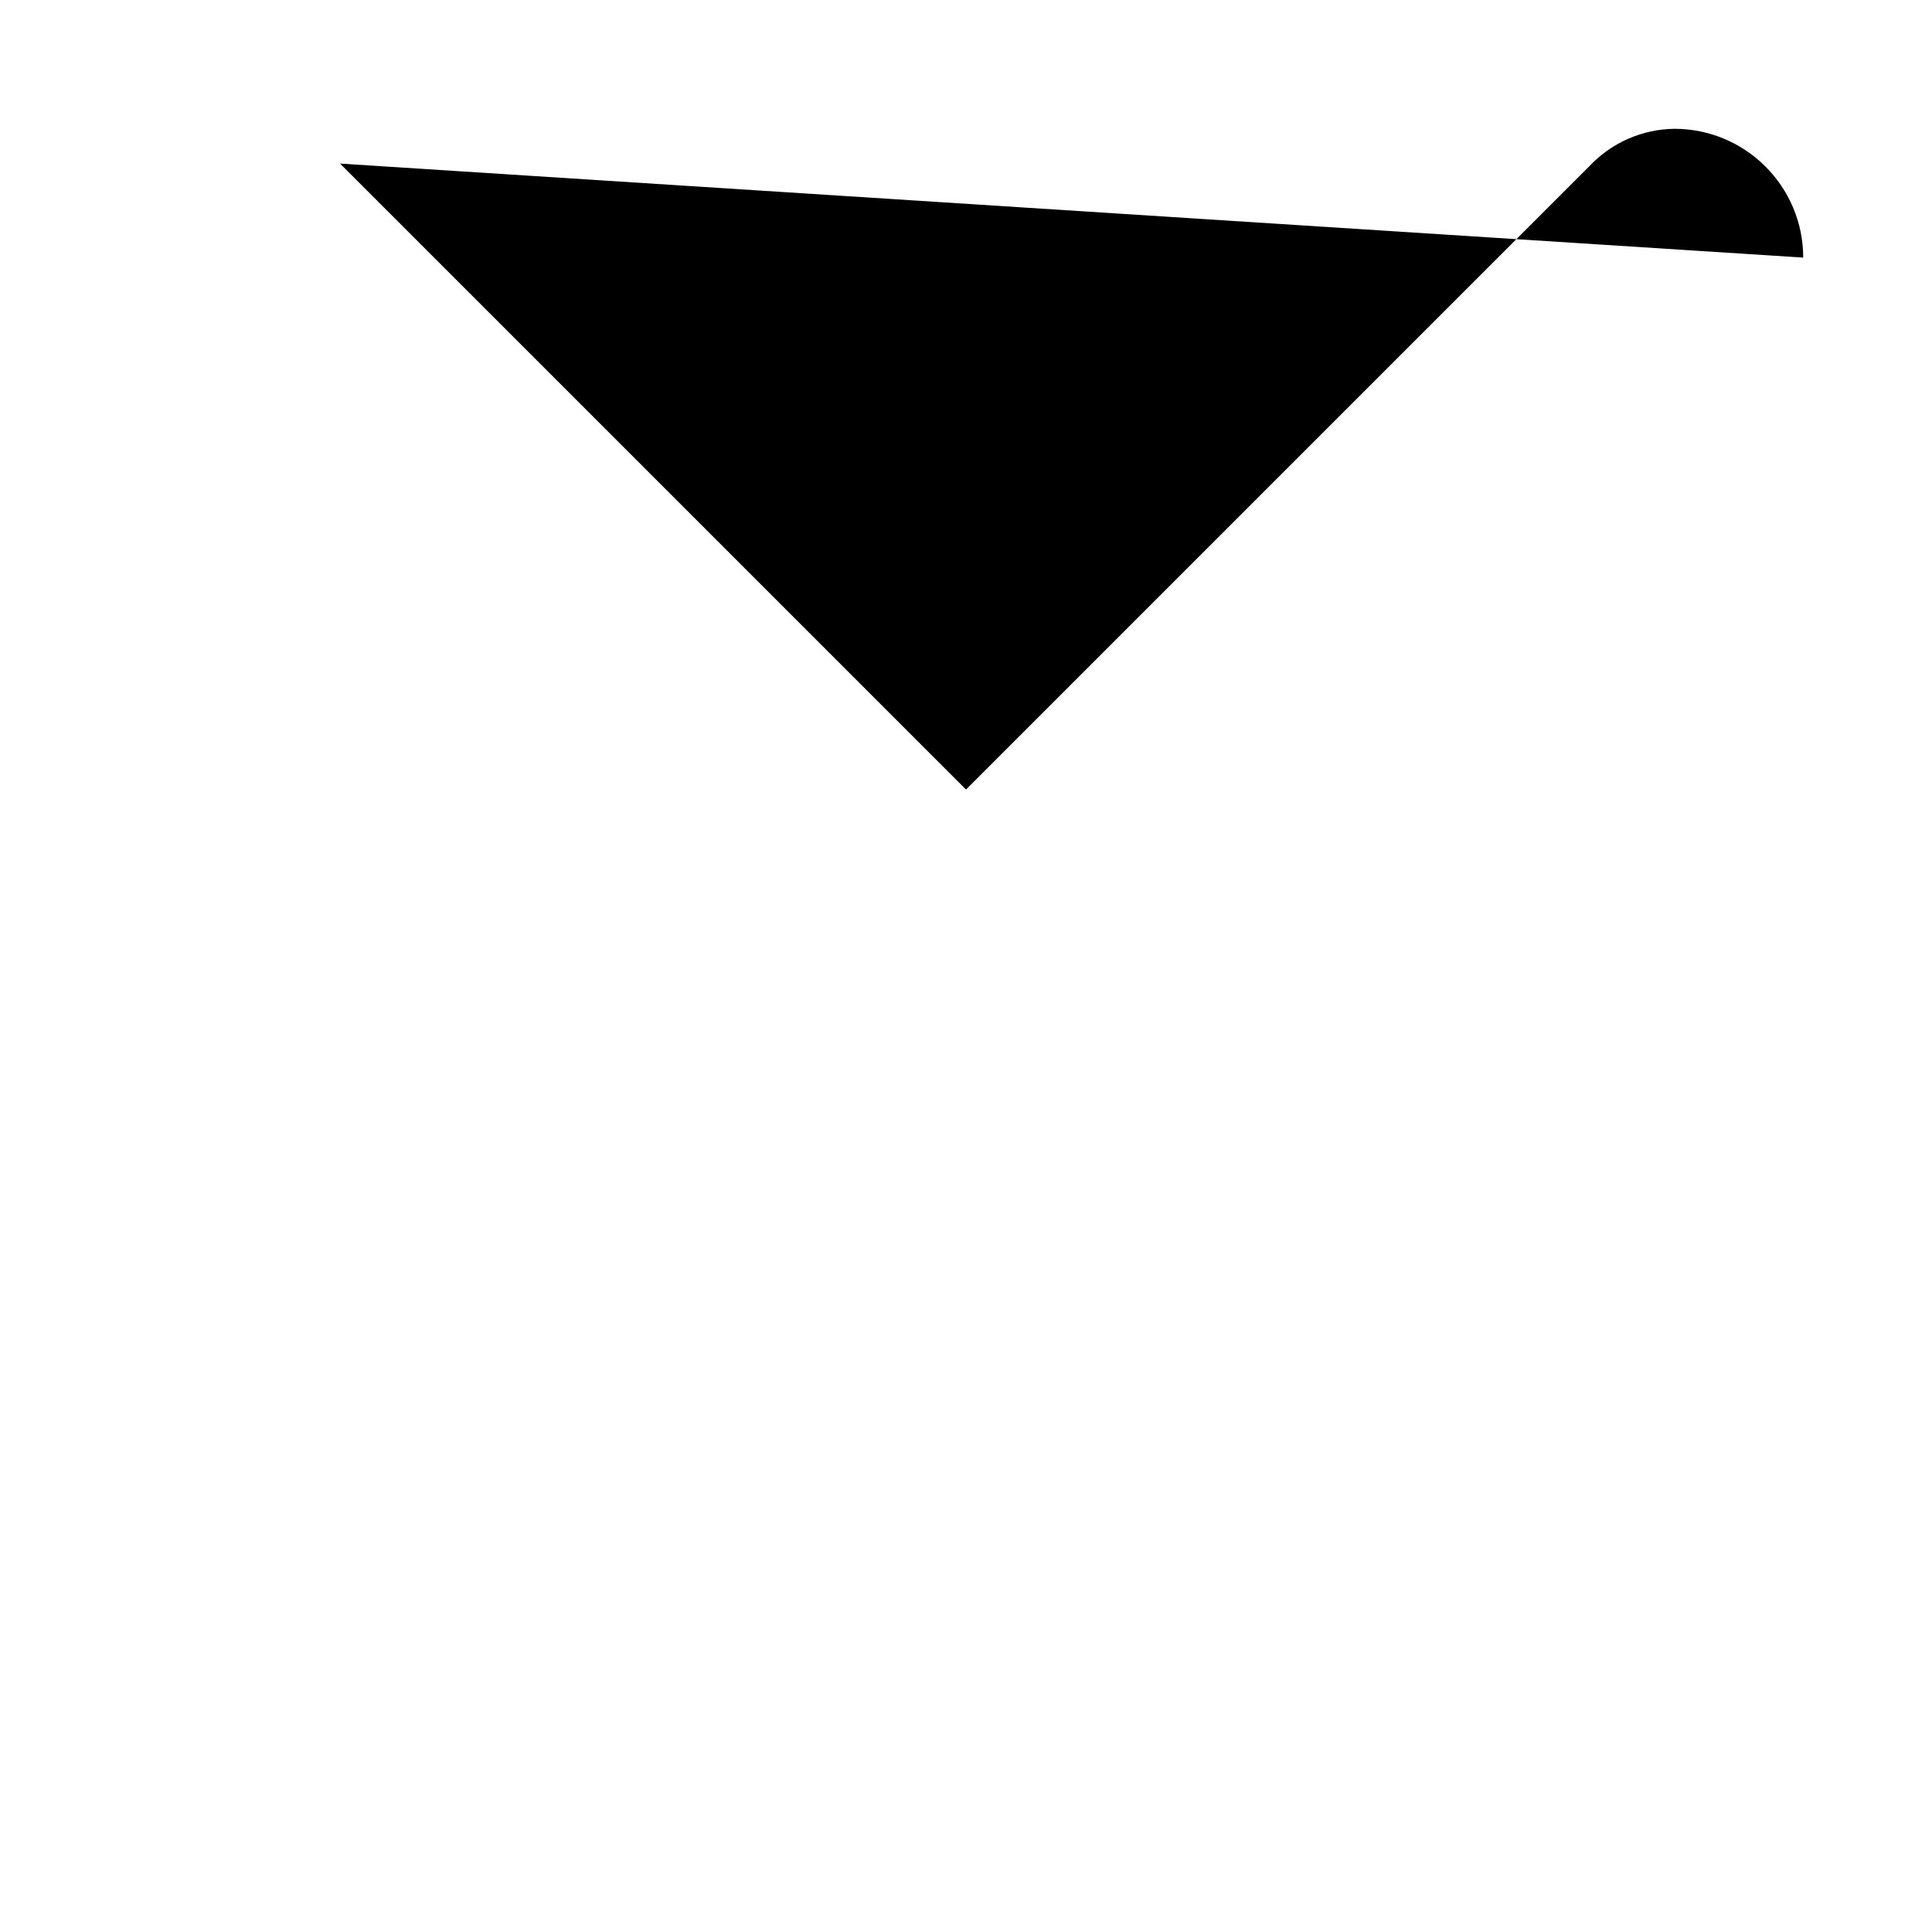
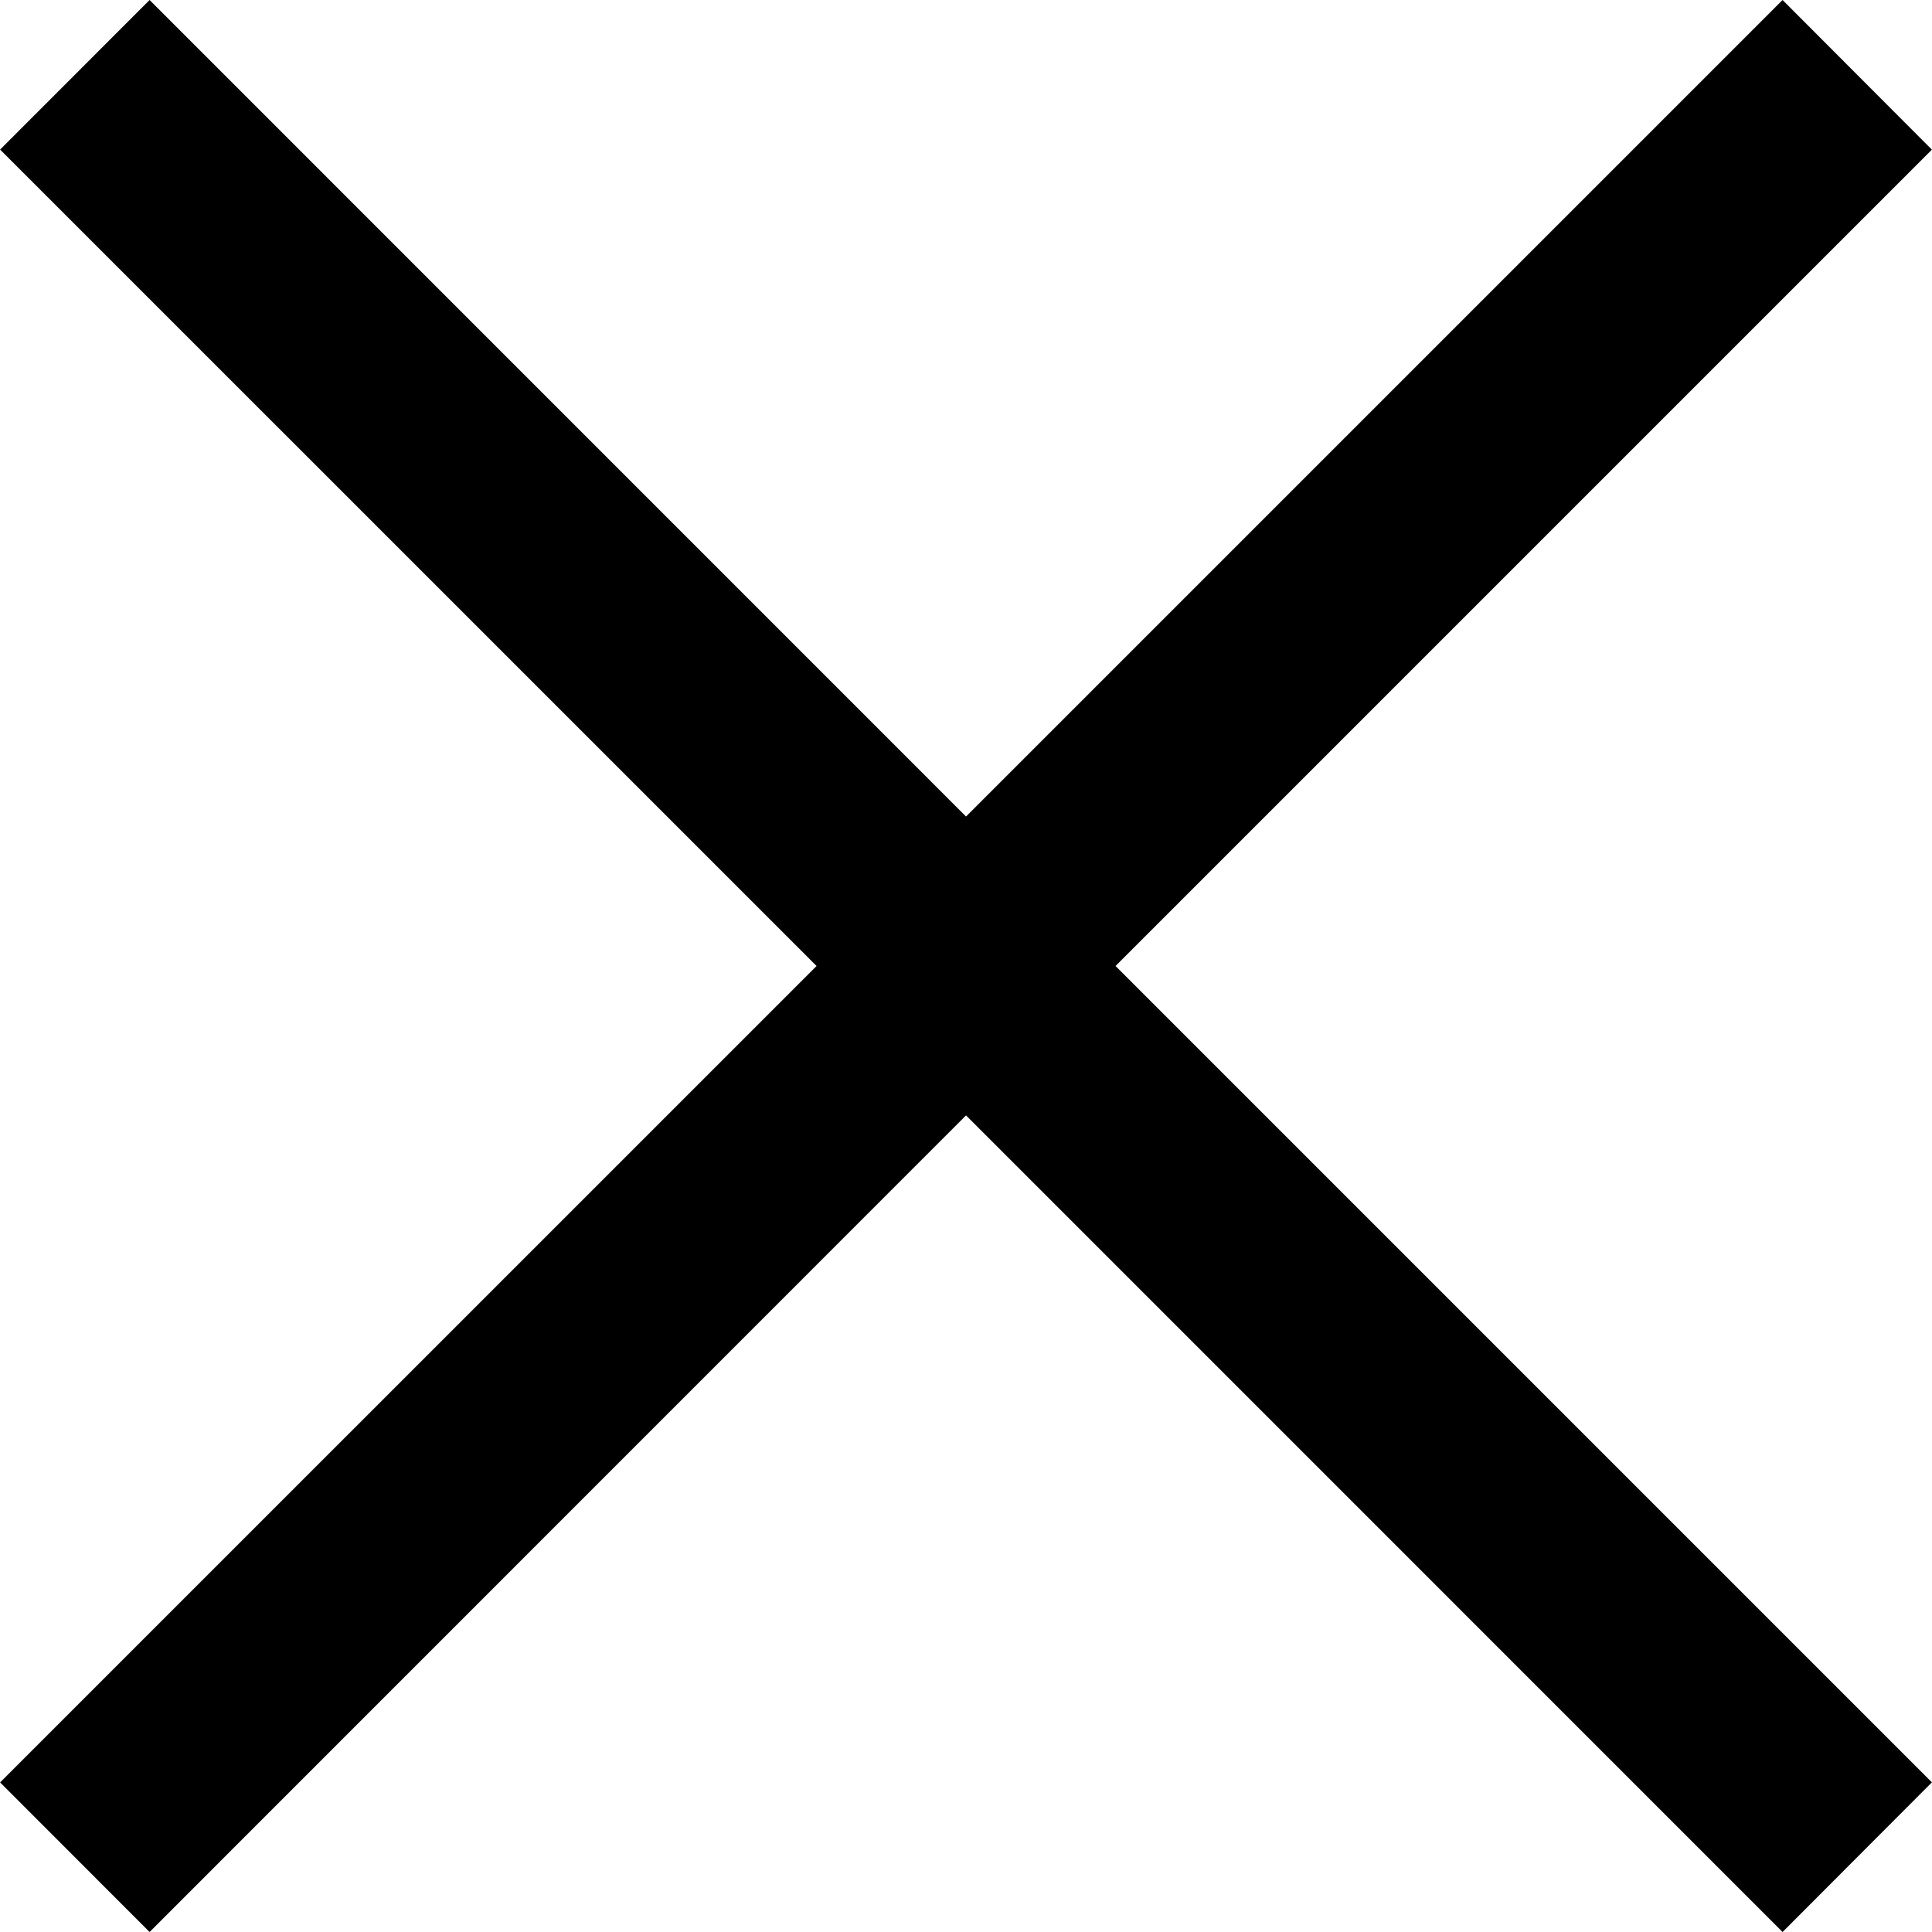
- <svg viewBox="0 0 15 15">
-   <path d="M2.64,1.27L7.5,6.13l4.84-4.84C12.511,1.108,12.75,1.003,13,1c0.552,0,1,0.448,1,1,c0.005,0.248-0.093,0.487-0.27,0.66L8.84,7.5l4.89,4.89c0.165,0.161,0.262,0.38,0.27,0.61c0,0.552-0.448,1-1,1,c-0.258,0.011-0.508-0.087-0.69-0.27L7.5,8.87l-4.85,4.85C2.479,13.896,2.245,13.997,2,14c-0.552,0-1-0.448-1-1,c-0.005-0.248,0.093-0.487,0.27-0.66L6.16,7.5L1.27,2.61C1.105,2.449,1.008,2.23,1,2c0-0.552,0.448-1,1-1,C2.24,1.003,2.47,1.1,2.64,1.27z" />
+ <svg viewBox="0 0 449.998 449.998">
+   <polygon points="449.974,34.855 415.191,0 225.007,190.184 34.839,0 0.024,34.839 190.192,224.999 0.024,415.159 34.839,449.998 225.007,259.797 415.191,449.998 449.974,415.143 259.83,224.999 " />
</svg>
